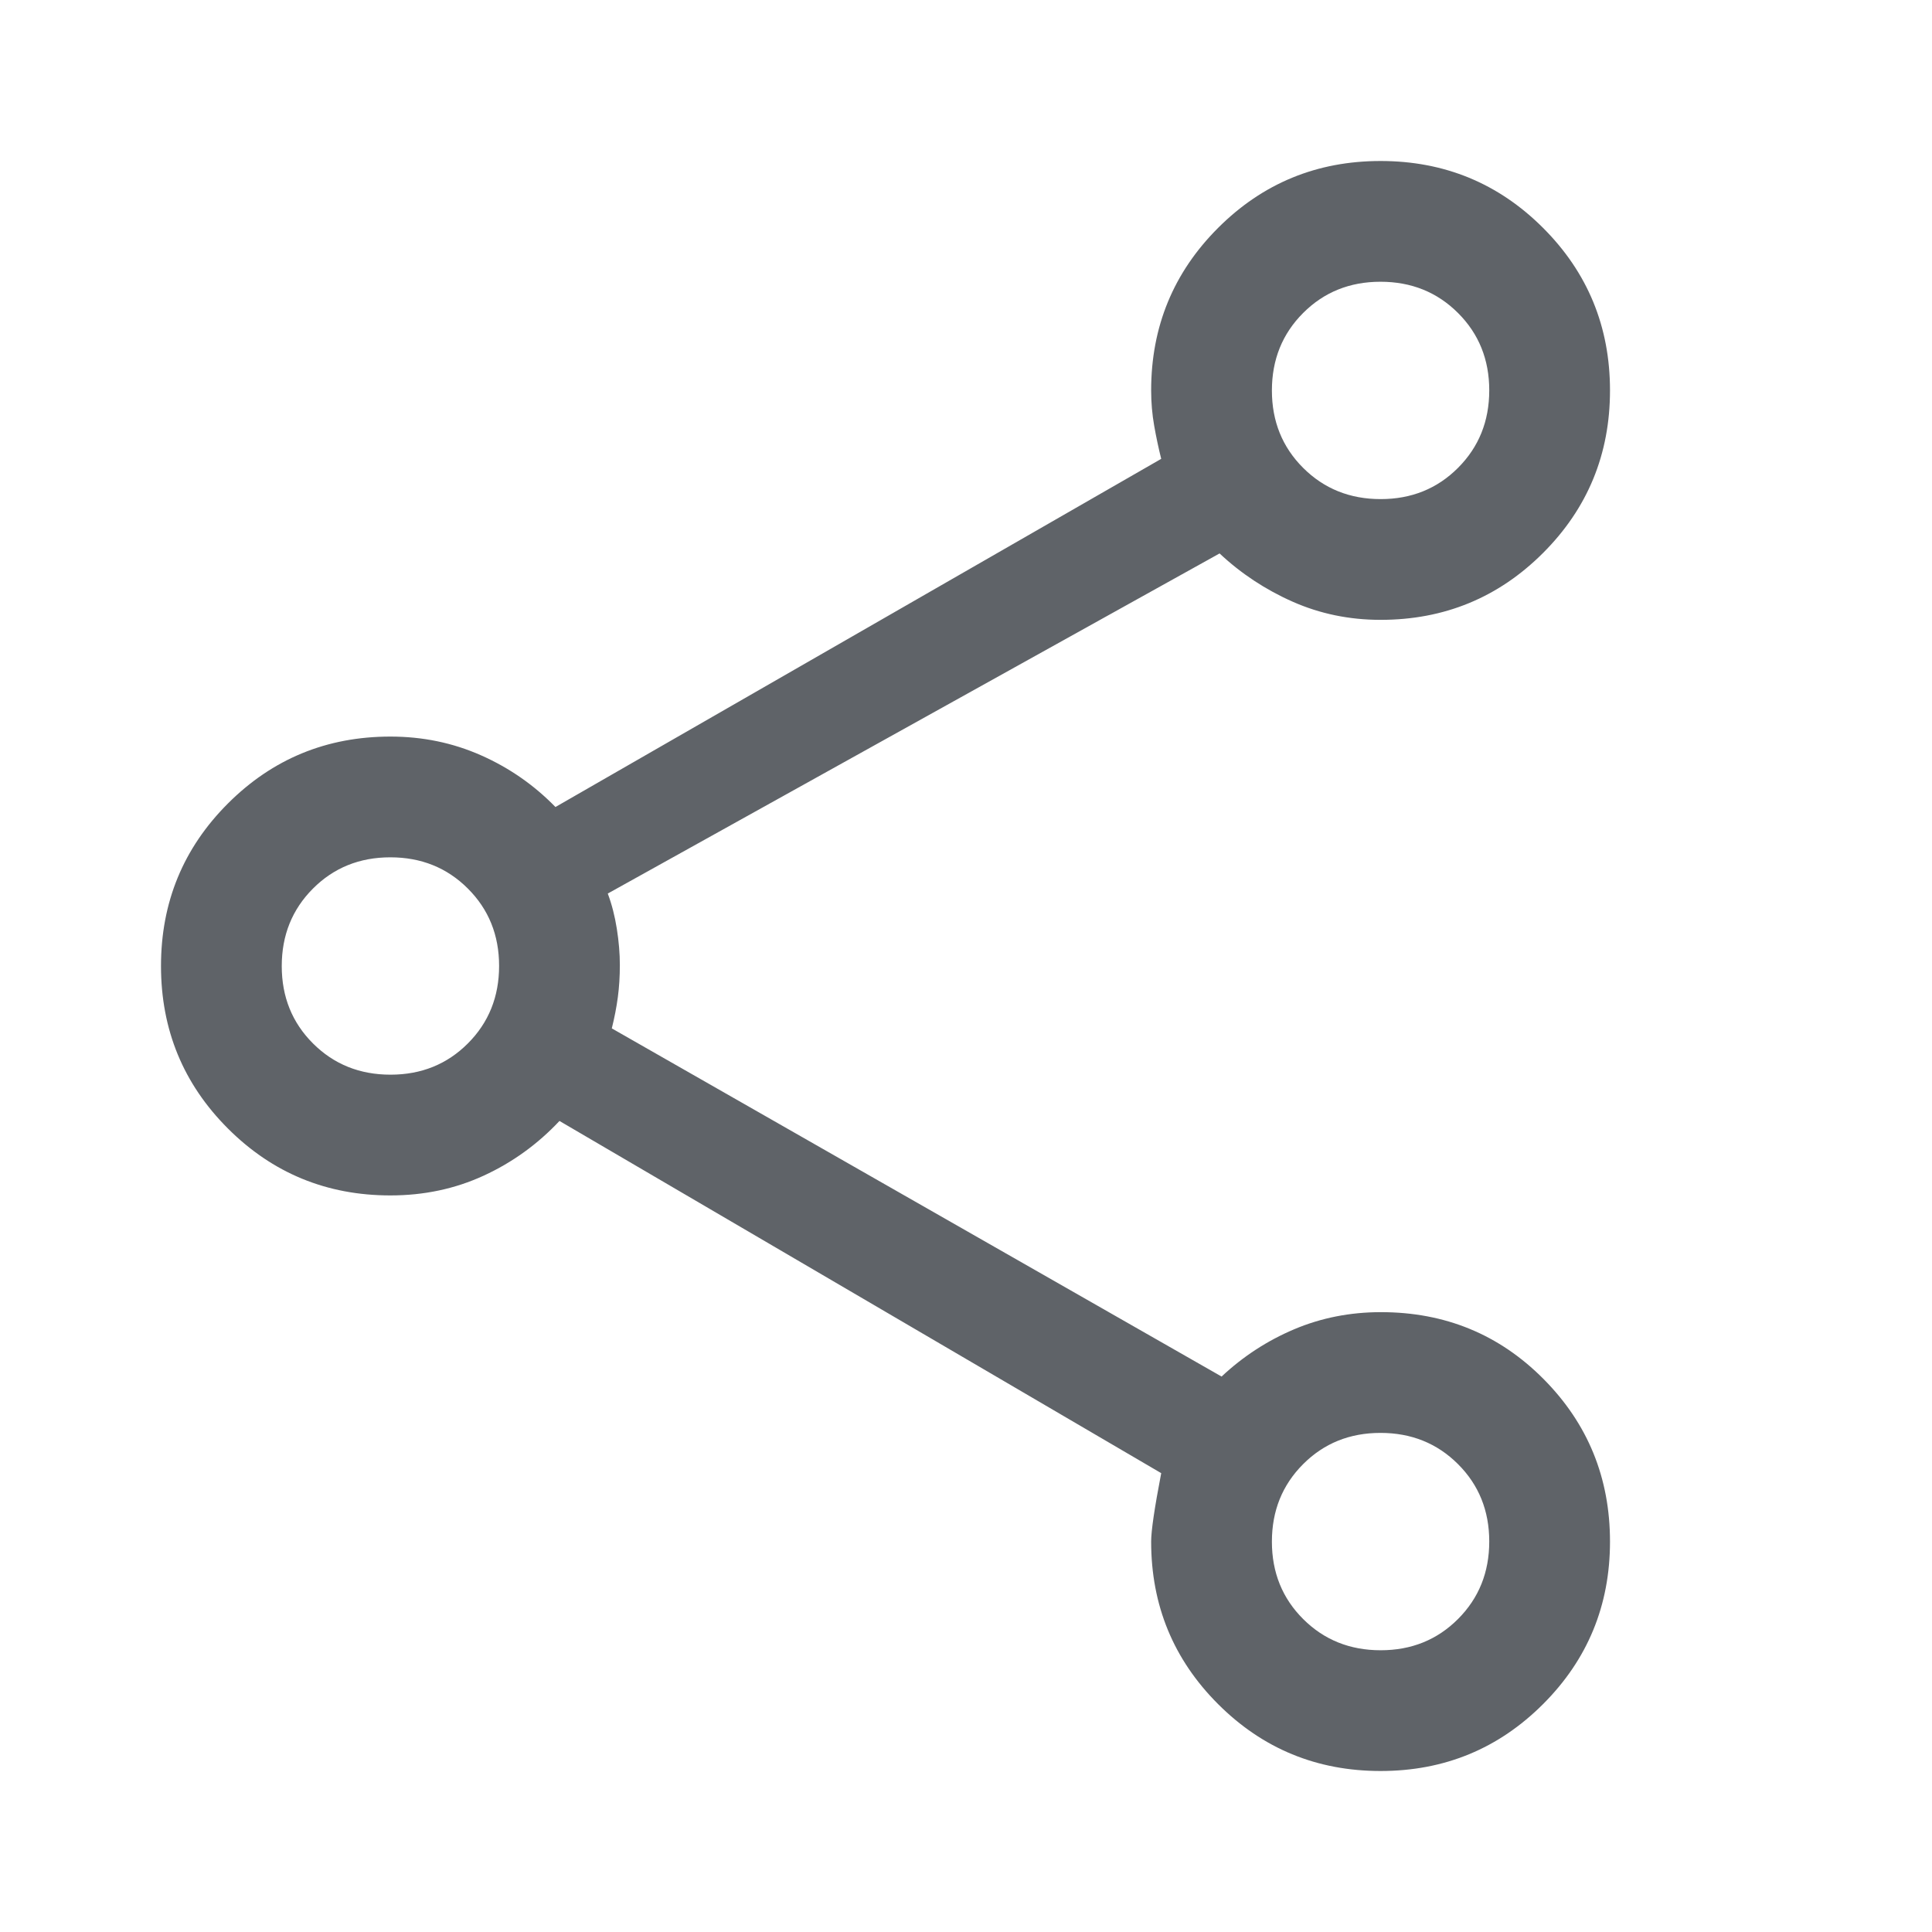
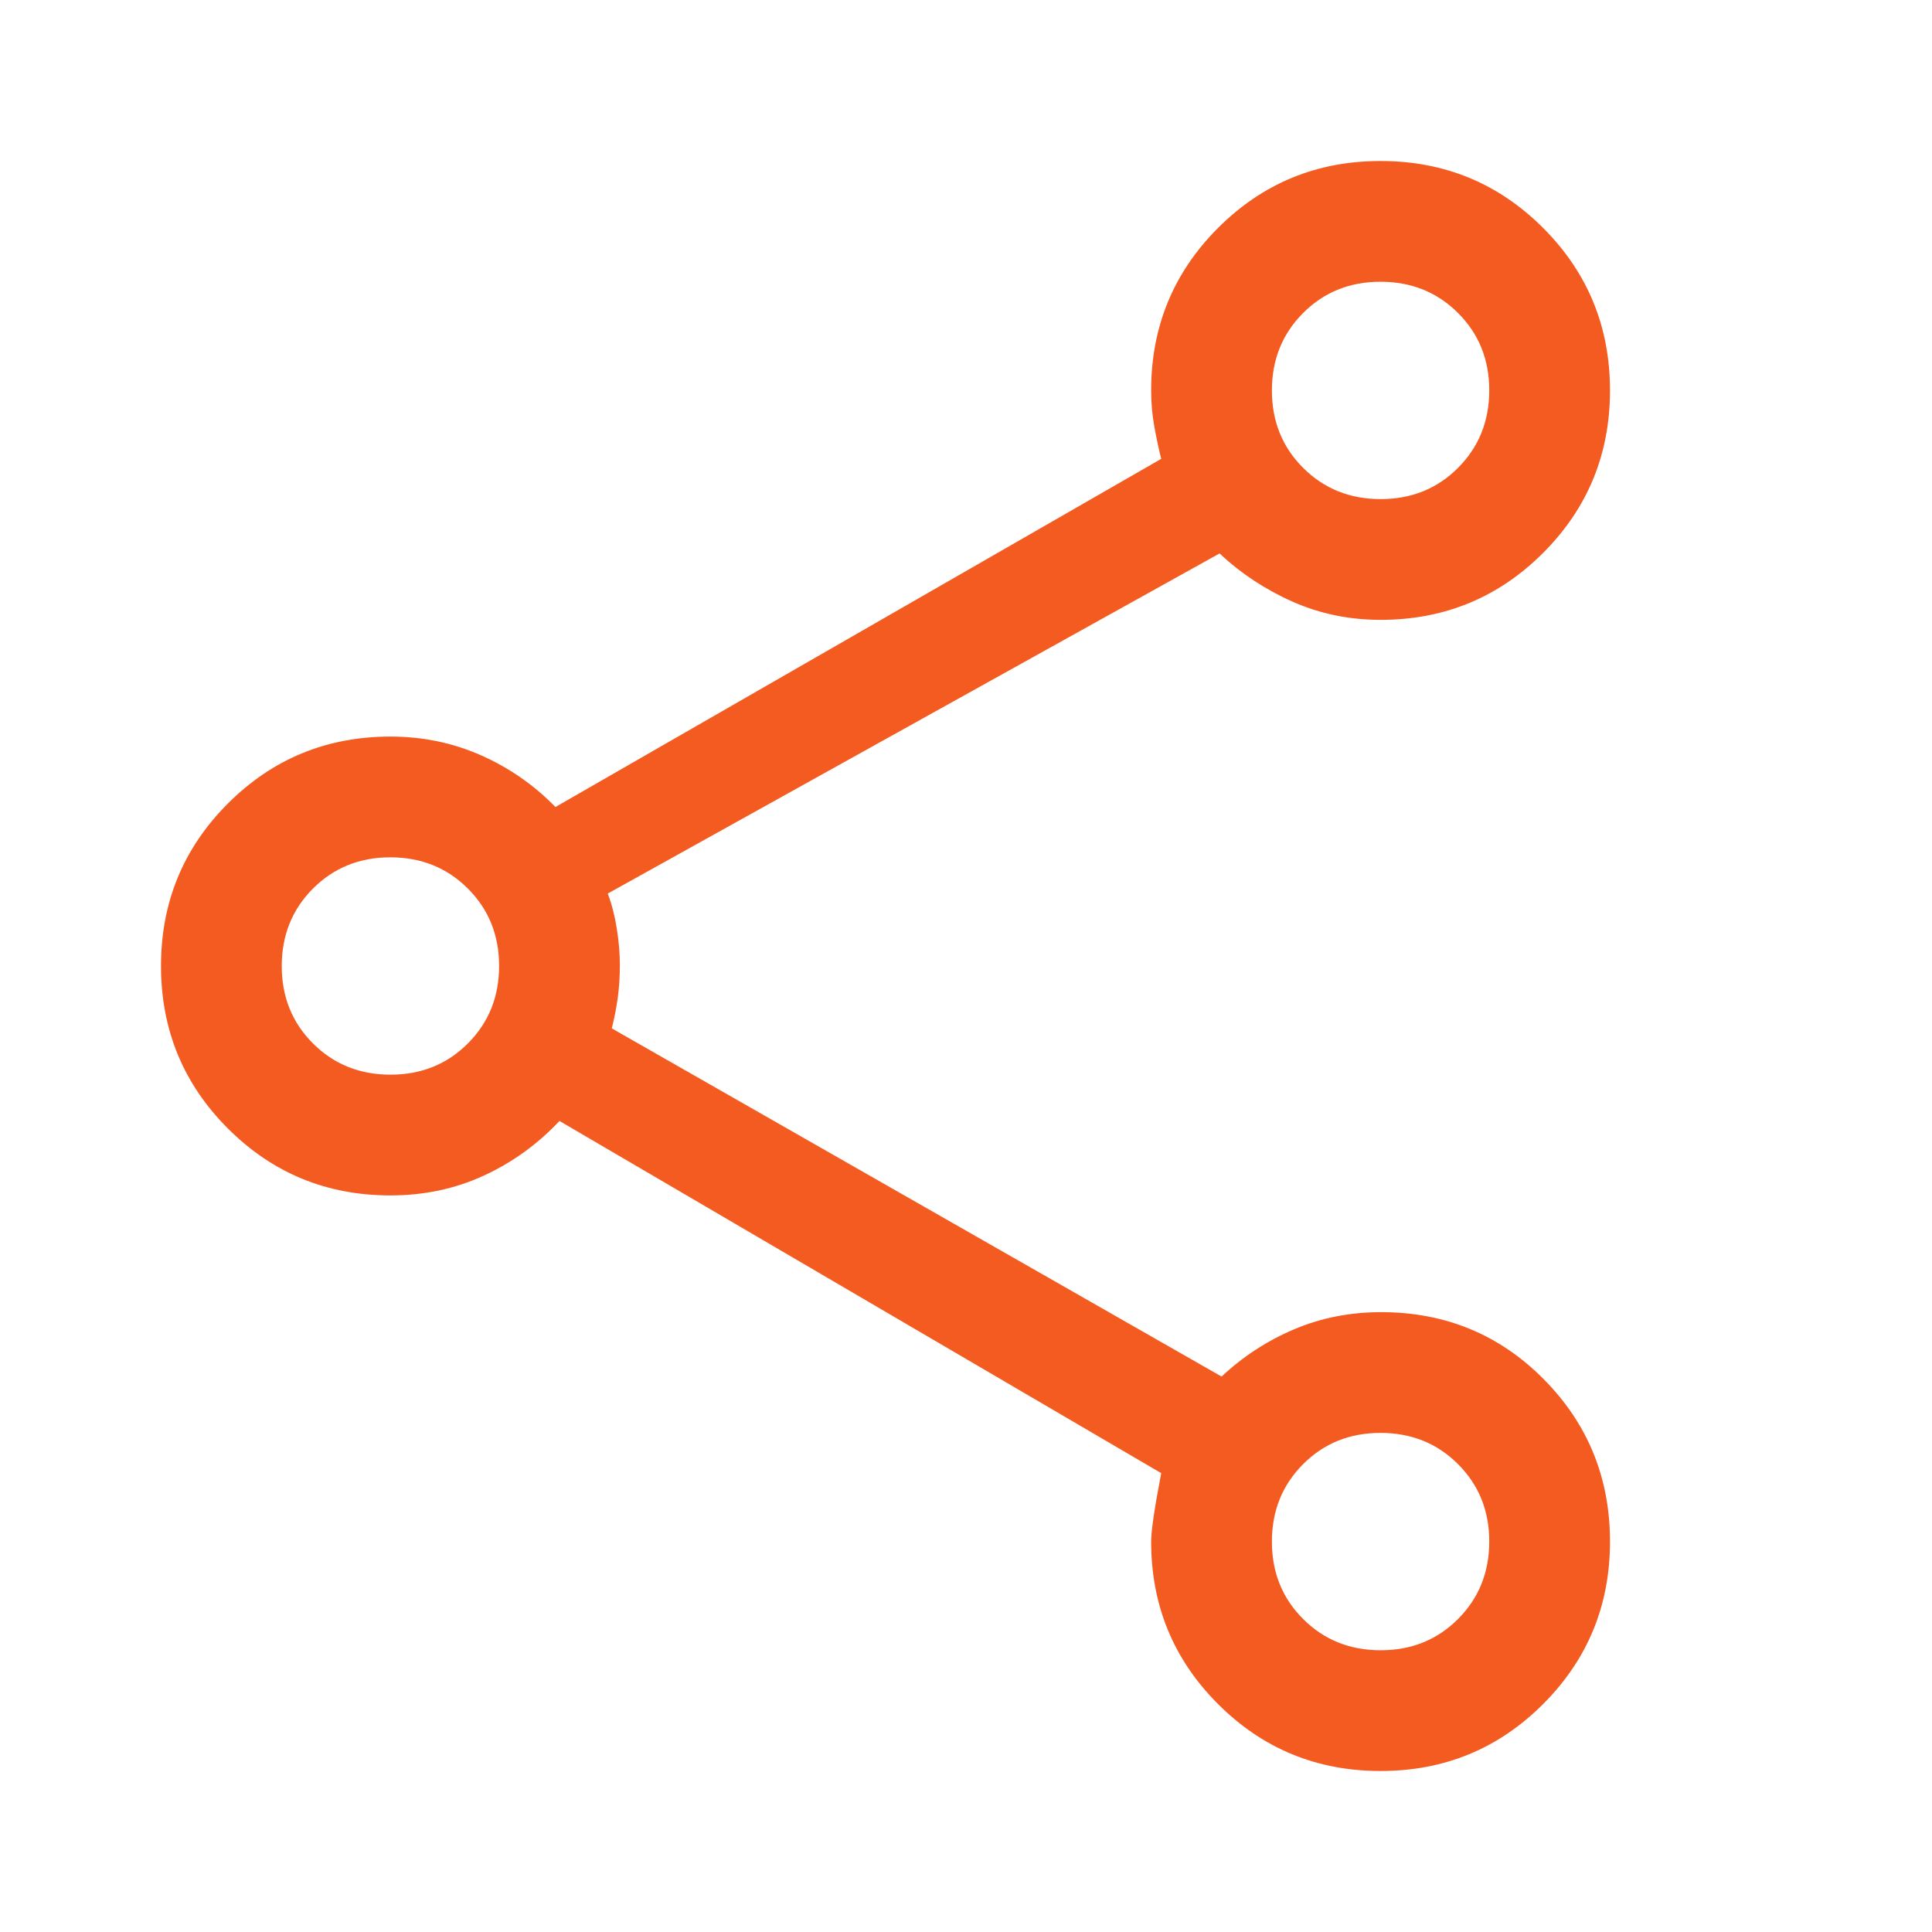
<svg xmlns="http://www.w3.org/2000/svg" height="48px" viewBox="0 -960 960 960" width="48px" fill="#5f6368">
-   <path d="M686-80q-47.5 0-80.75-33.25T572-194q0-8 5-34L278-403q-16.28 17.34-37.64 27.17Q219-366 194-366q-47.5 0-80.75-33.25T80-480q0-47.5 33.25-80.75T194-594q24 0 45 9.3 21 9.29 37 25.7l301-173q-2-8-3.5-16.5T572-766q0-47.5 33.25-80.75T686-880q47.5 0 80.75 33.25T800-766q0 47.5-33.25 80.75T686-652q-23.27 0-43.64-9Q622-670 606-685L302-516q3 8 4.5 17.5t1.5 18q0 8.5-1 16t-3 15.5l303 173q16-15 36.09-23.5 20.1-8.5 43.07-8.5Q734-308 767-274.75T800-194q0 47.5-33.25 80.75T686-80Zm.04-60q22.96 0 38.46-15.54 15.5-15.53 15.5-38.5 0-22.96-15.54-38.46-15.53-15.5-38.5-15.5-22.96 0-38.46 15.54-15.5 15.53-15.5 38.5 0 22.96 15.54 38.46 15.53 15.5 38.5 15.5Zm-492-286q22.96 0 38.46-15.54 15.5-15.53 15.5-38.5 0-22.96-15.54-38.46-15.53-15.5-38.5-15.5-22.96 0-38.46 15.54-15.5 15.53-15.5 38.5 0 22.96 15.54 38.46 15.53 15.5 38.5 15.5Zm492-286q22.96 0 38.46-15.54 15.5-15.53 15.5-38.5 0-22.96-15.54-38.46-15.53-15.5-38.5-15.5-22.96 0-38.46 15.54-15.5 15.53-15.5 38.5 0 22.96 15.54 38.46 15.53 15.5 38.5 15.5ZM686-194ZM194-480Zm492-286Z" />
+   <path d="M686-80q-47.5 0-80.75-33.25T572-194q0-8 5-34L278-403q-16.28 17.34-37.64 27.17Q219-366 194-366q-47.5 0-80.75-33.25T80-480q0-47.5 33.25-80.75T194-594q24 0 45 9.3 21 9.29 37 25.7l301-173q-2-8-3.5-16.5T572-766q0-47.5 33.25-80.75T686-880q47.5 0 80.75 33.25T800-766q0 47.5-33.25 80.75T686-652q-23.27 0-43.64-9Q622-670 606-685L302-516q3 8 4.5 17.5t1.5 18q0 8.5-1 16t-3 15.5l303 173q16-15 36.09-23.5 20.1-8.5 43.07-8.5Q734-308 767-274.75T800-194q0 47.5-33.25 80.75T686-80Zm.04-60q22.96 0 38.46-15.54 15.5-15.53 15.5-38.5 0-22.96-15.54-38.46-15.53-15.5-38.5-15.5-22.96 0-38.46 15.54-15.5 15.53-15.5 38.5 0 22.96 15.54 38.46 15.53 15.5 38.5 15.5Zm-492-286q22.96 0 38.46-15.54 15.5-15.53 15.5-38.5 0-22.96-15.54-38.46-15.53-15.5-38.5-15.5-22.96 0-38.46 15.54-15.5 15.53-15.5 38.5 0 22.96 15.54 38.46 15.53 15.5 38.5 15.5Zm492-286q22.96 0 38.46-15.54 15.5-15.53 15.5-38.5 0-22.96-15.54-38.46-15.53-15.5-38.5-15.5-22.96 0-38.46 15.54-15.5 15.53-15.5 38.5 0 22.96 15.54 38.46 15.53 15.5 38.5 15.5ZM686-194ZM194-480Zm492-286Z" fill="#F45B21" />
</svg>
